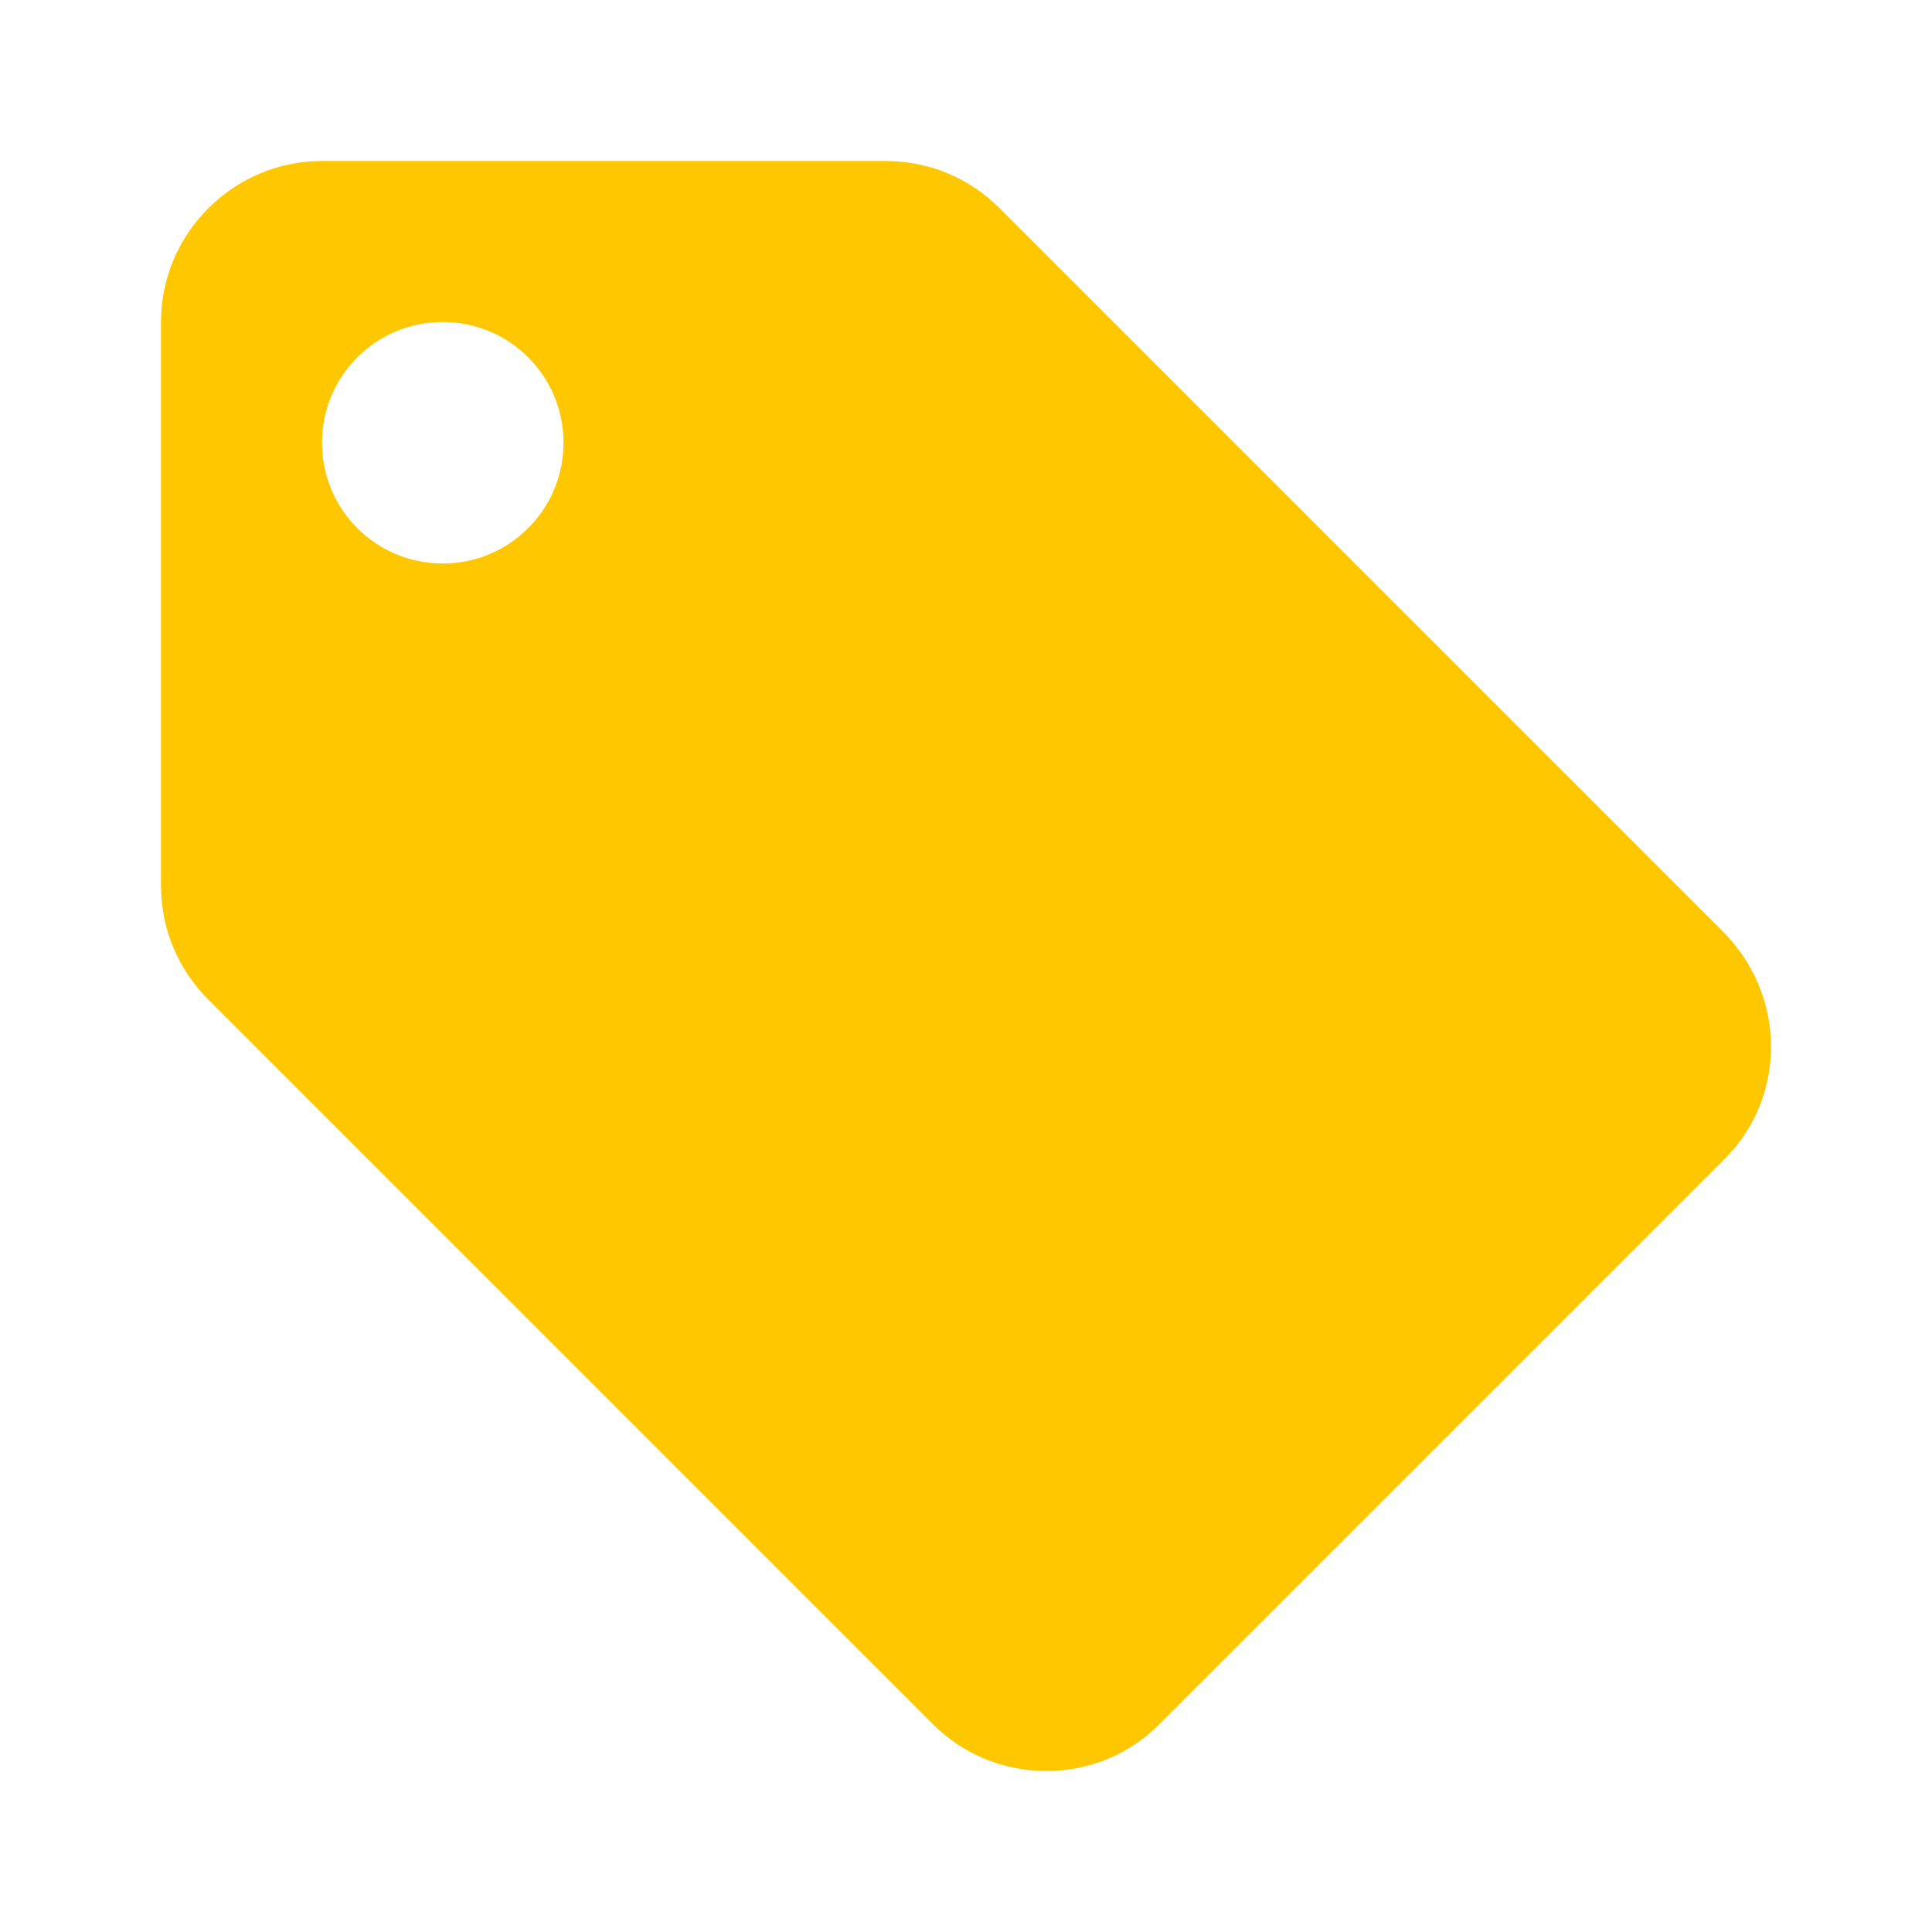
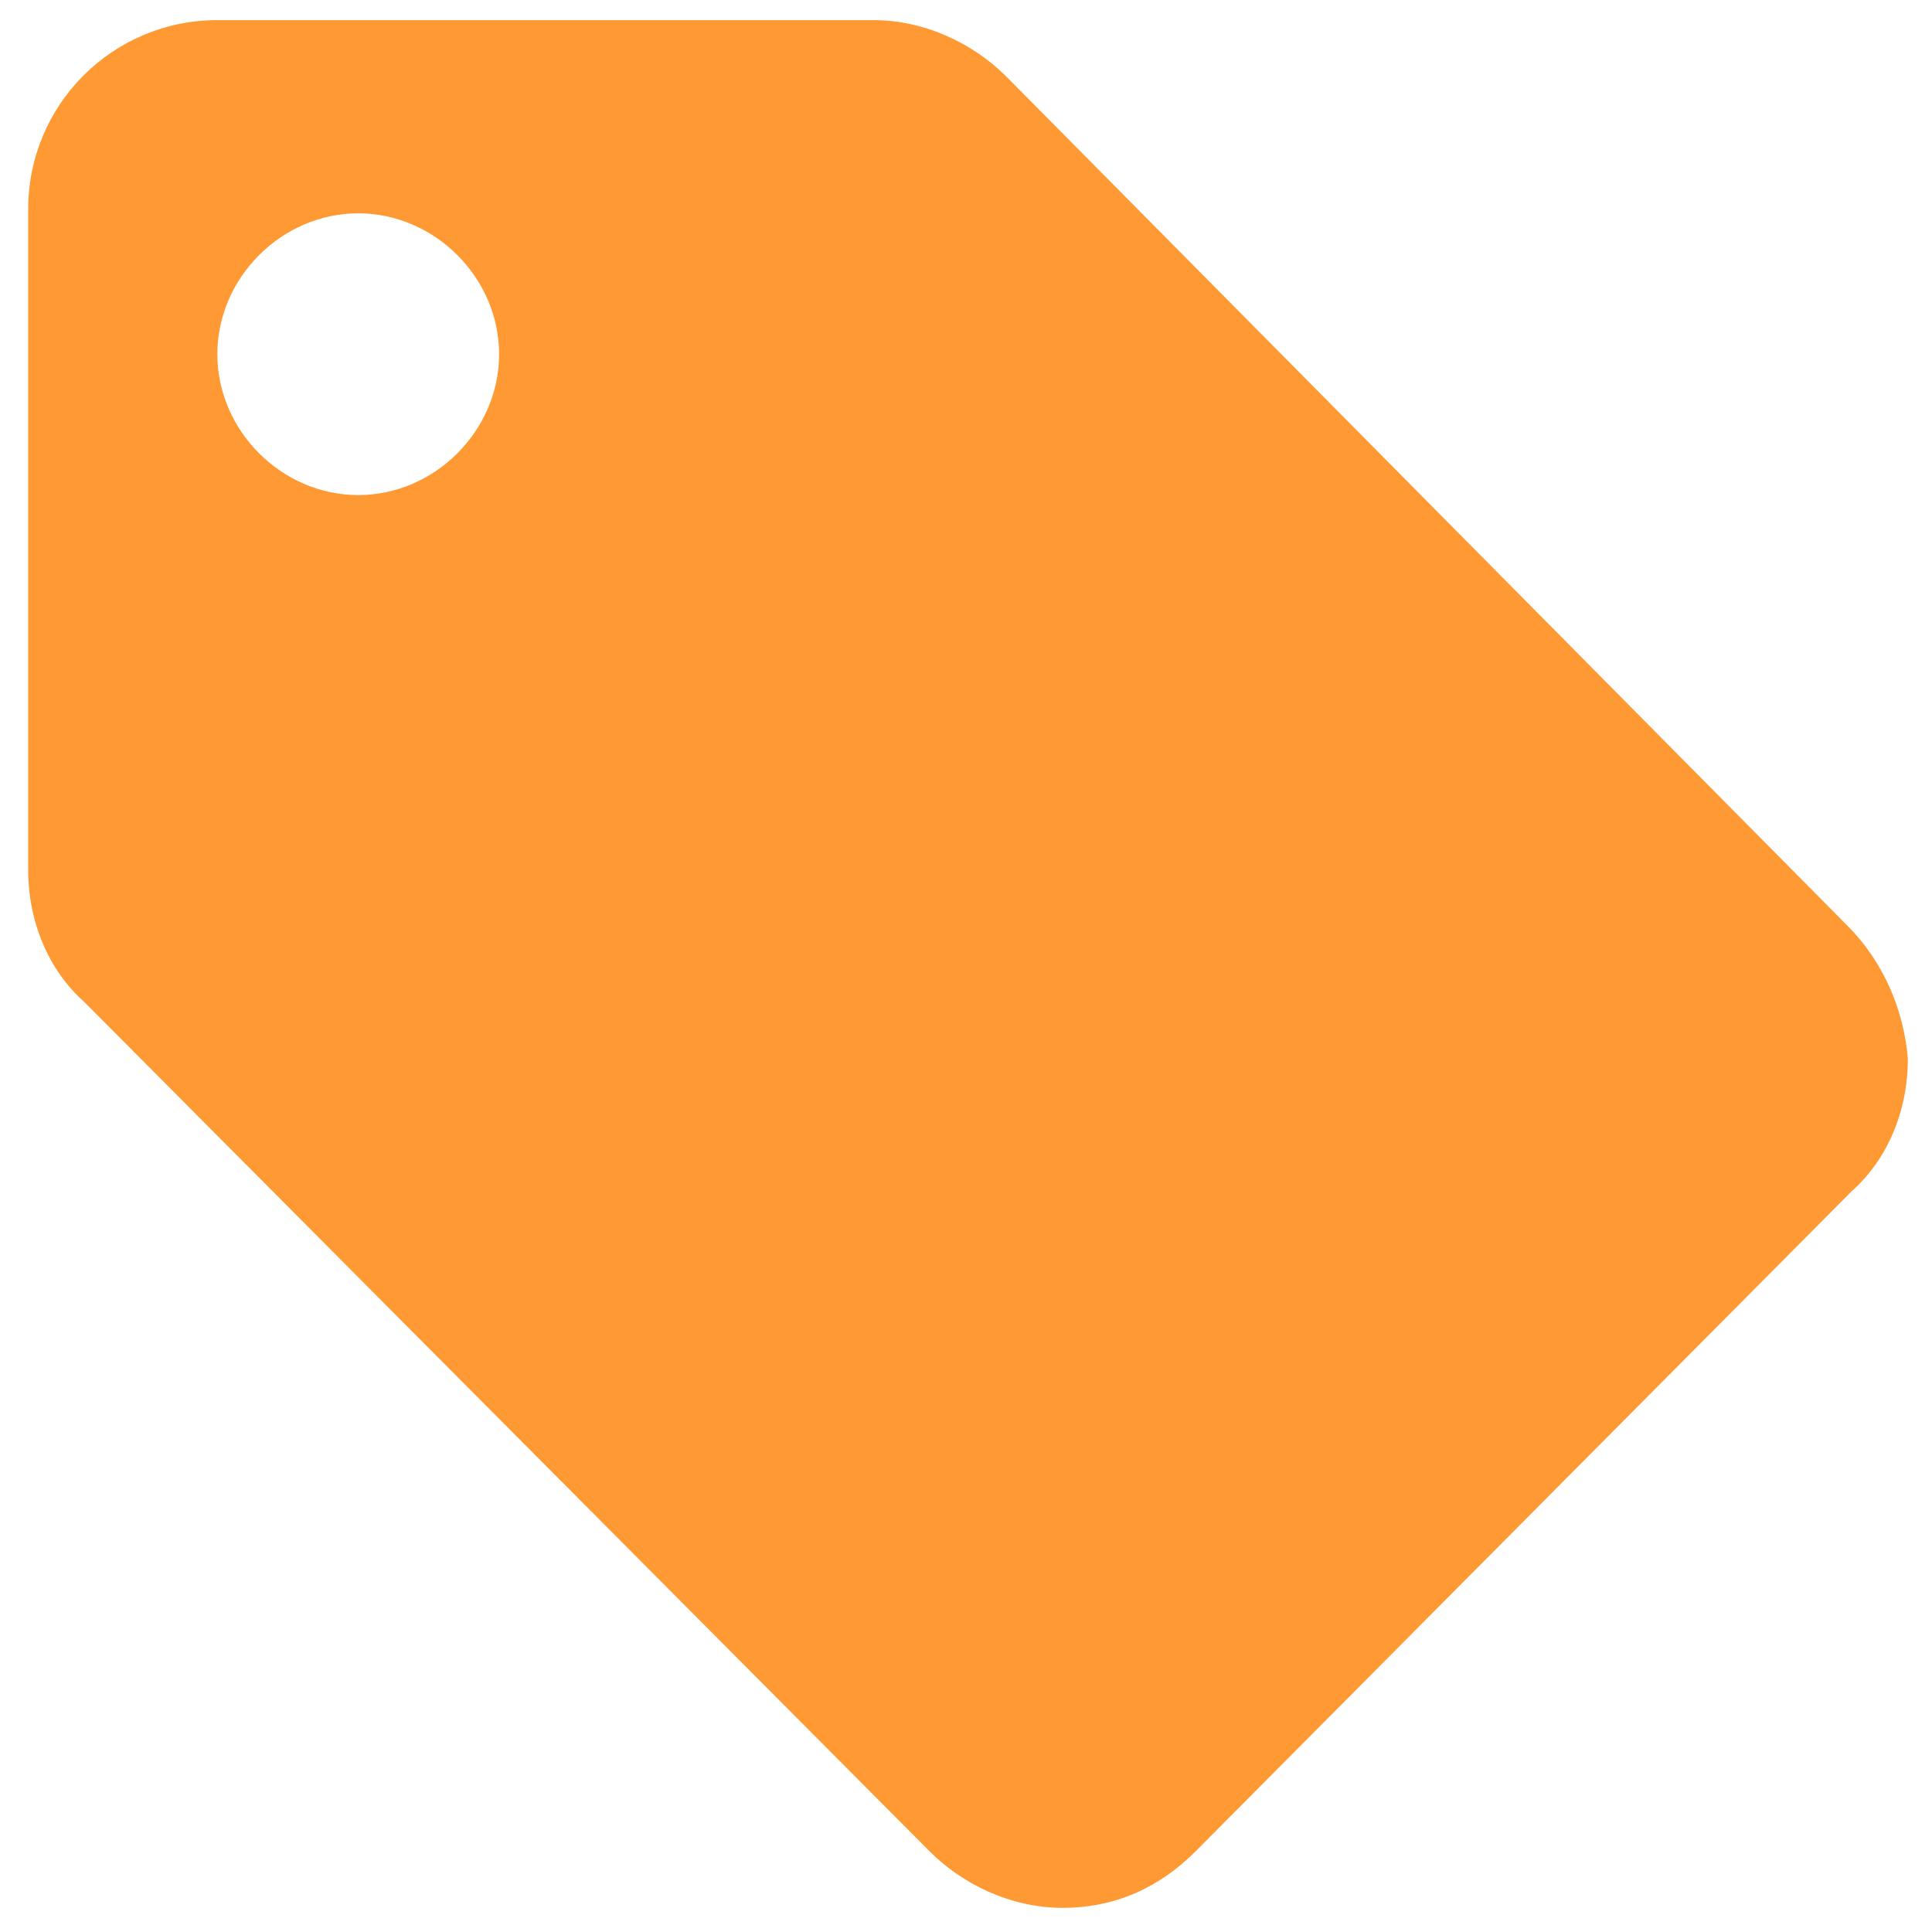
- <svg xmlns="http://www.w3.org/2000/svg" fill="#000000" height="48" viewBox="0 0 24 24" width="48" id="svg2" version="1.1">
-   <defs id="defs10" />
-   <path d="M0 0h24v24H0z" fill="none" id="path4" />
-   <path d="M21.41 11.58l-9-9C12.05 2.22 11.55 2 11 2H4c-1.1 0-2 .9-2 2v7c0 .55.22 1.05.59 1.42l9 9c.36.36.86.58 1.41.58.55 0 1.05-.22 1.41-.59l7-7c.37-.36.59-.86.59-1.41 0-.55-.23-1.06-.59-1.42zM5.5 7C4.67 7 4 6.33 4 5.5S4.67 4 5.5 4 7 4.67 7 5.5 6.33 7 5.5 7z" id="path6" style="fill:#ffc700;fill-opacity:1" />
+ <svg xmlns="http://www.w3.org/2000/svg" version="1.1" id="svg2" x="0px" y="0px" viewBox="0 0 48 48" style="enable-background:new 0 0 48 48;" xml:space="preserve">
+   <style type="text/css">
+ 	.st0{fill:none;}
+ 	.st1{fill:#FF9933;}
+ </style>
+   <path id="path4" class="st0" d="M0,0h48v48H0V0z" />
+   <path id="path6" class="st1" d="M45.9,23L25,1.9c-0.8-0.8-2-1.4-3.3-1.4H5.4c-2.6,0-4.7,2.1-4.7,4.7v16.4c0,1.3,0.5,2.5,1.4,3.3  l21,21.1c0.8,0.8,2,1.4,3.3,1.4c1.3,0,2.4-0.5,3.3-1.4l16.3-16.4c0.9-0.8,1.4-2,1.4-3.3C47.3,25.1,46.8,23.9,45.9,23z M8.9,12.3  c-1.9,0-3.5-1.6-3.5-3.5s1.6-3.5,3.5-3.5s3.5,1.6,3.5,3.5S10.8,12.3,8.9,12.3z" />
</svg>
